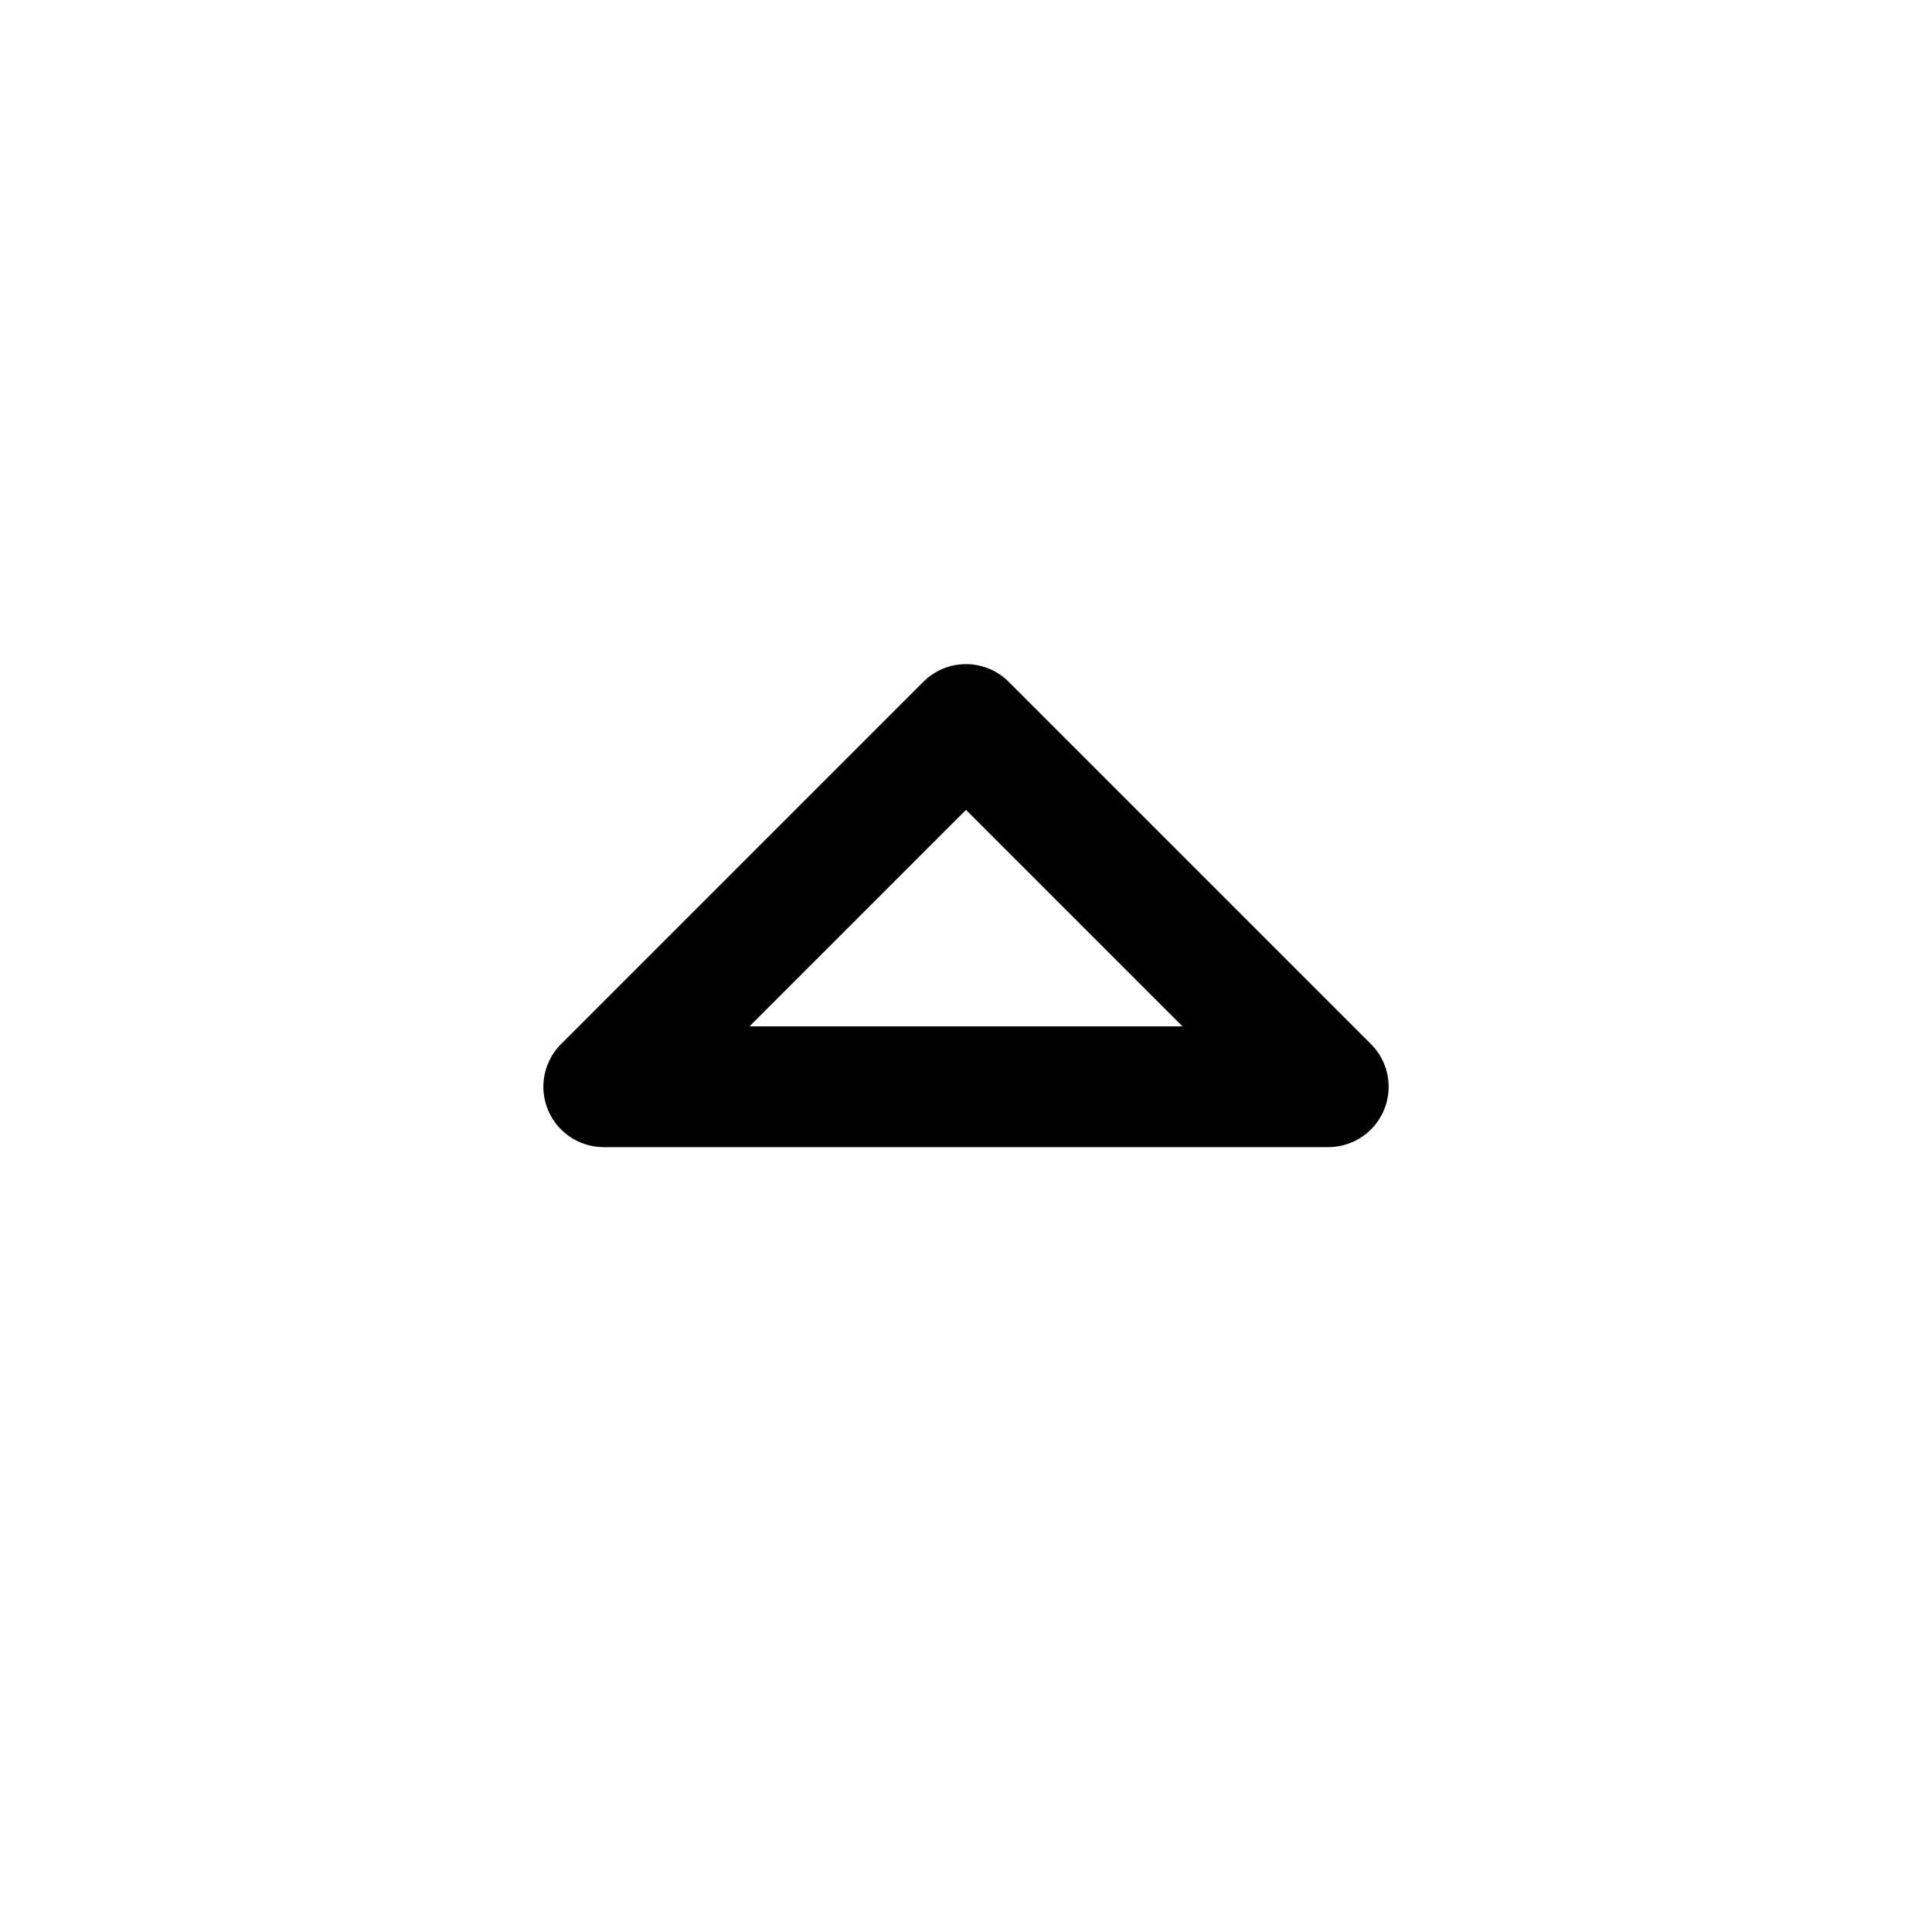
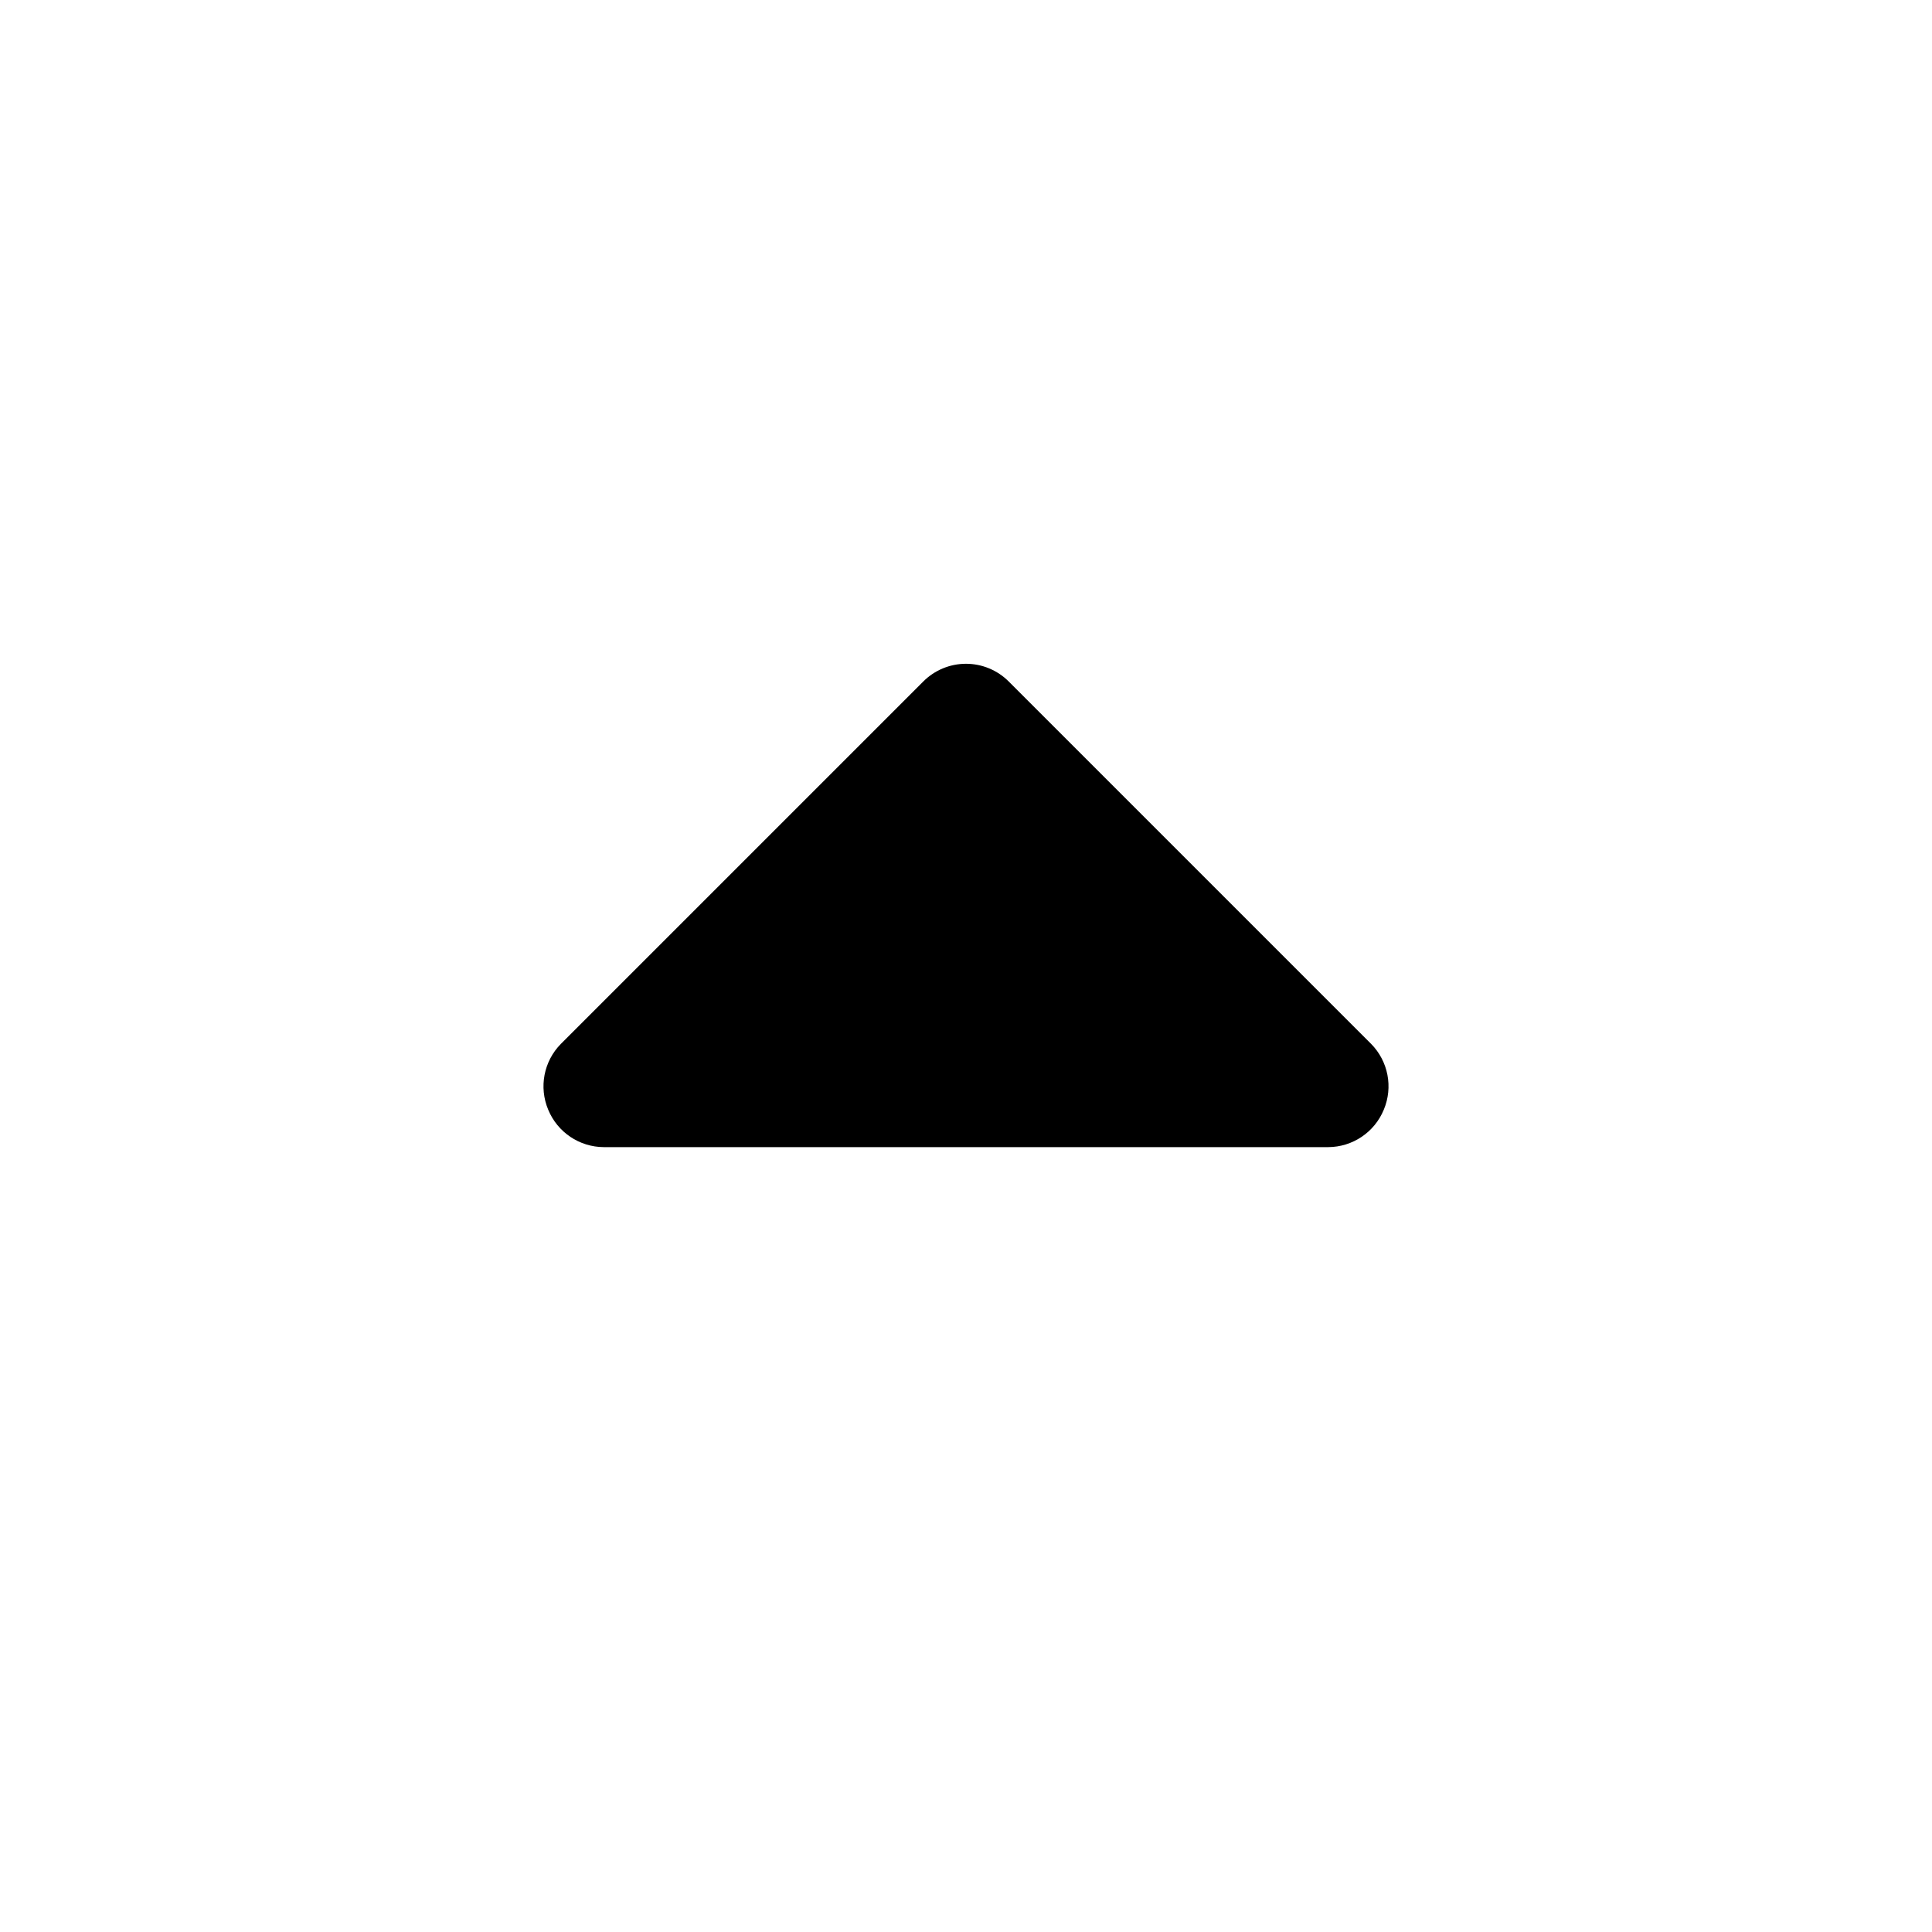
<svg xmlns="http://www.w3.org/2000/svg" aria-hidden="true" viewBox="0 0 32 32">
-   <path fill="none" stroke="currentColor" stroke-linecap="round" stroke-linejoin="round" stroke-width="2" d="M10 18l6-6 6 6z" />
+   <path fill="currentColor" d="M22.92 18.38A1 1 0 0122 19H10a1 1 0 01-.92-.62 1 1 0 01.21-1.09l6-6a1 1 0 011.42 0l6 6a1 1 0 01.21 1.09z" />
</svg>
